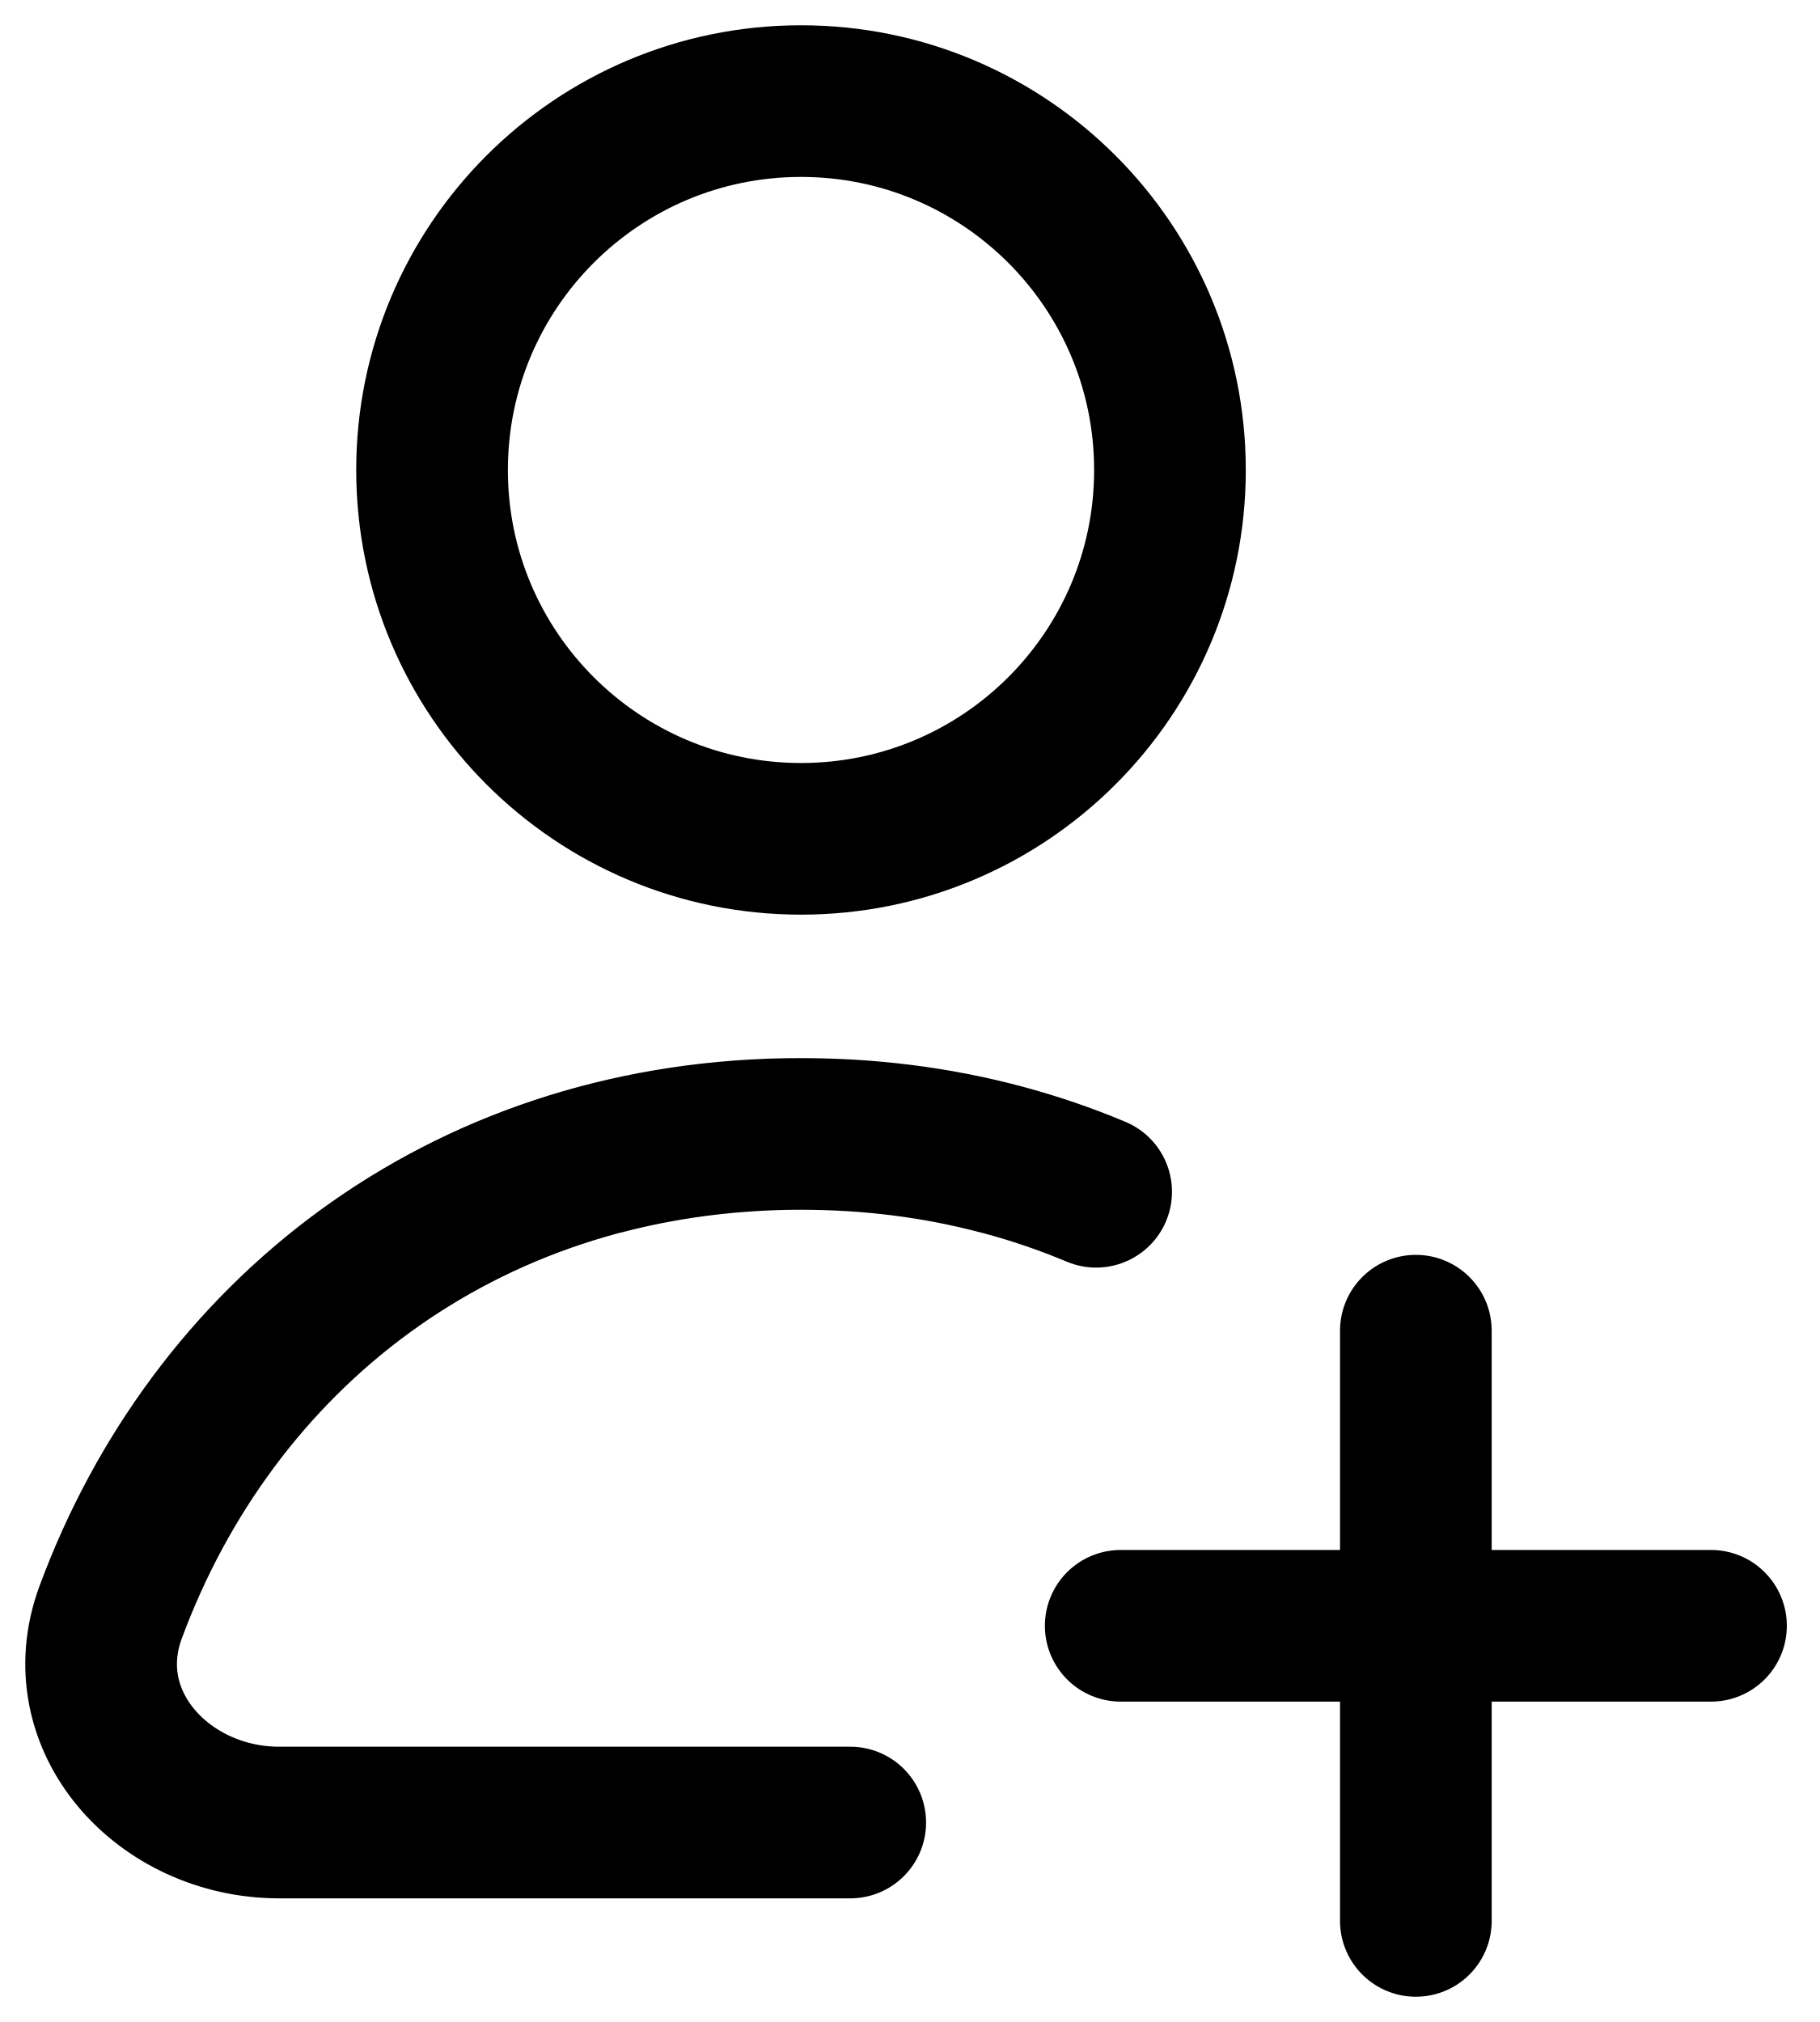
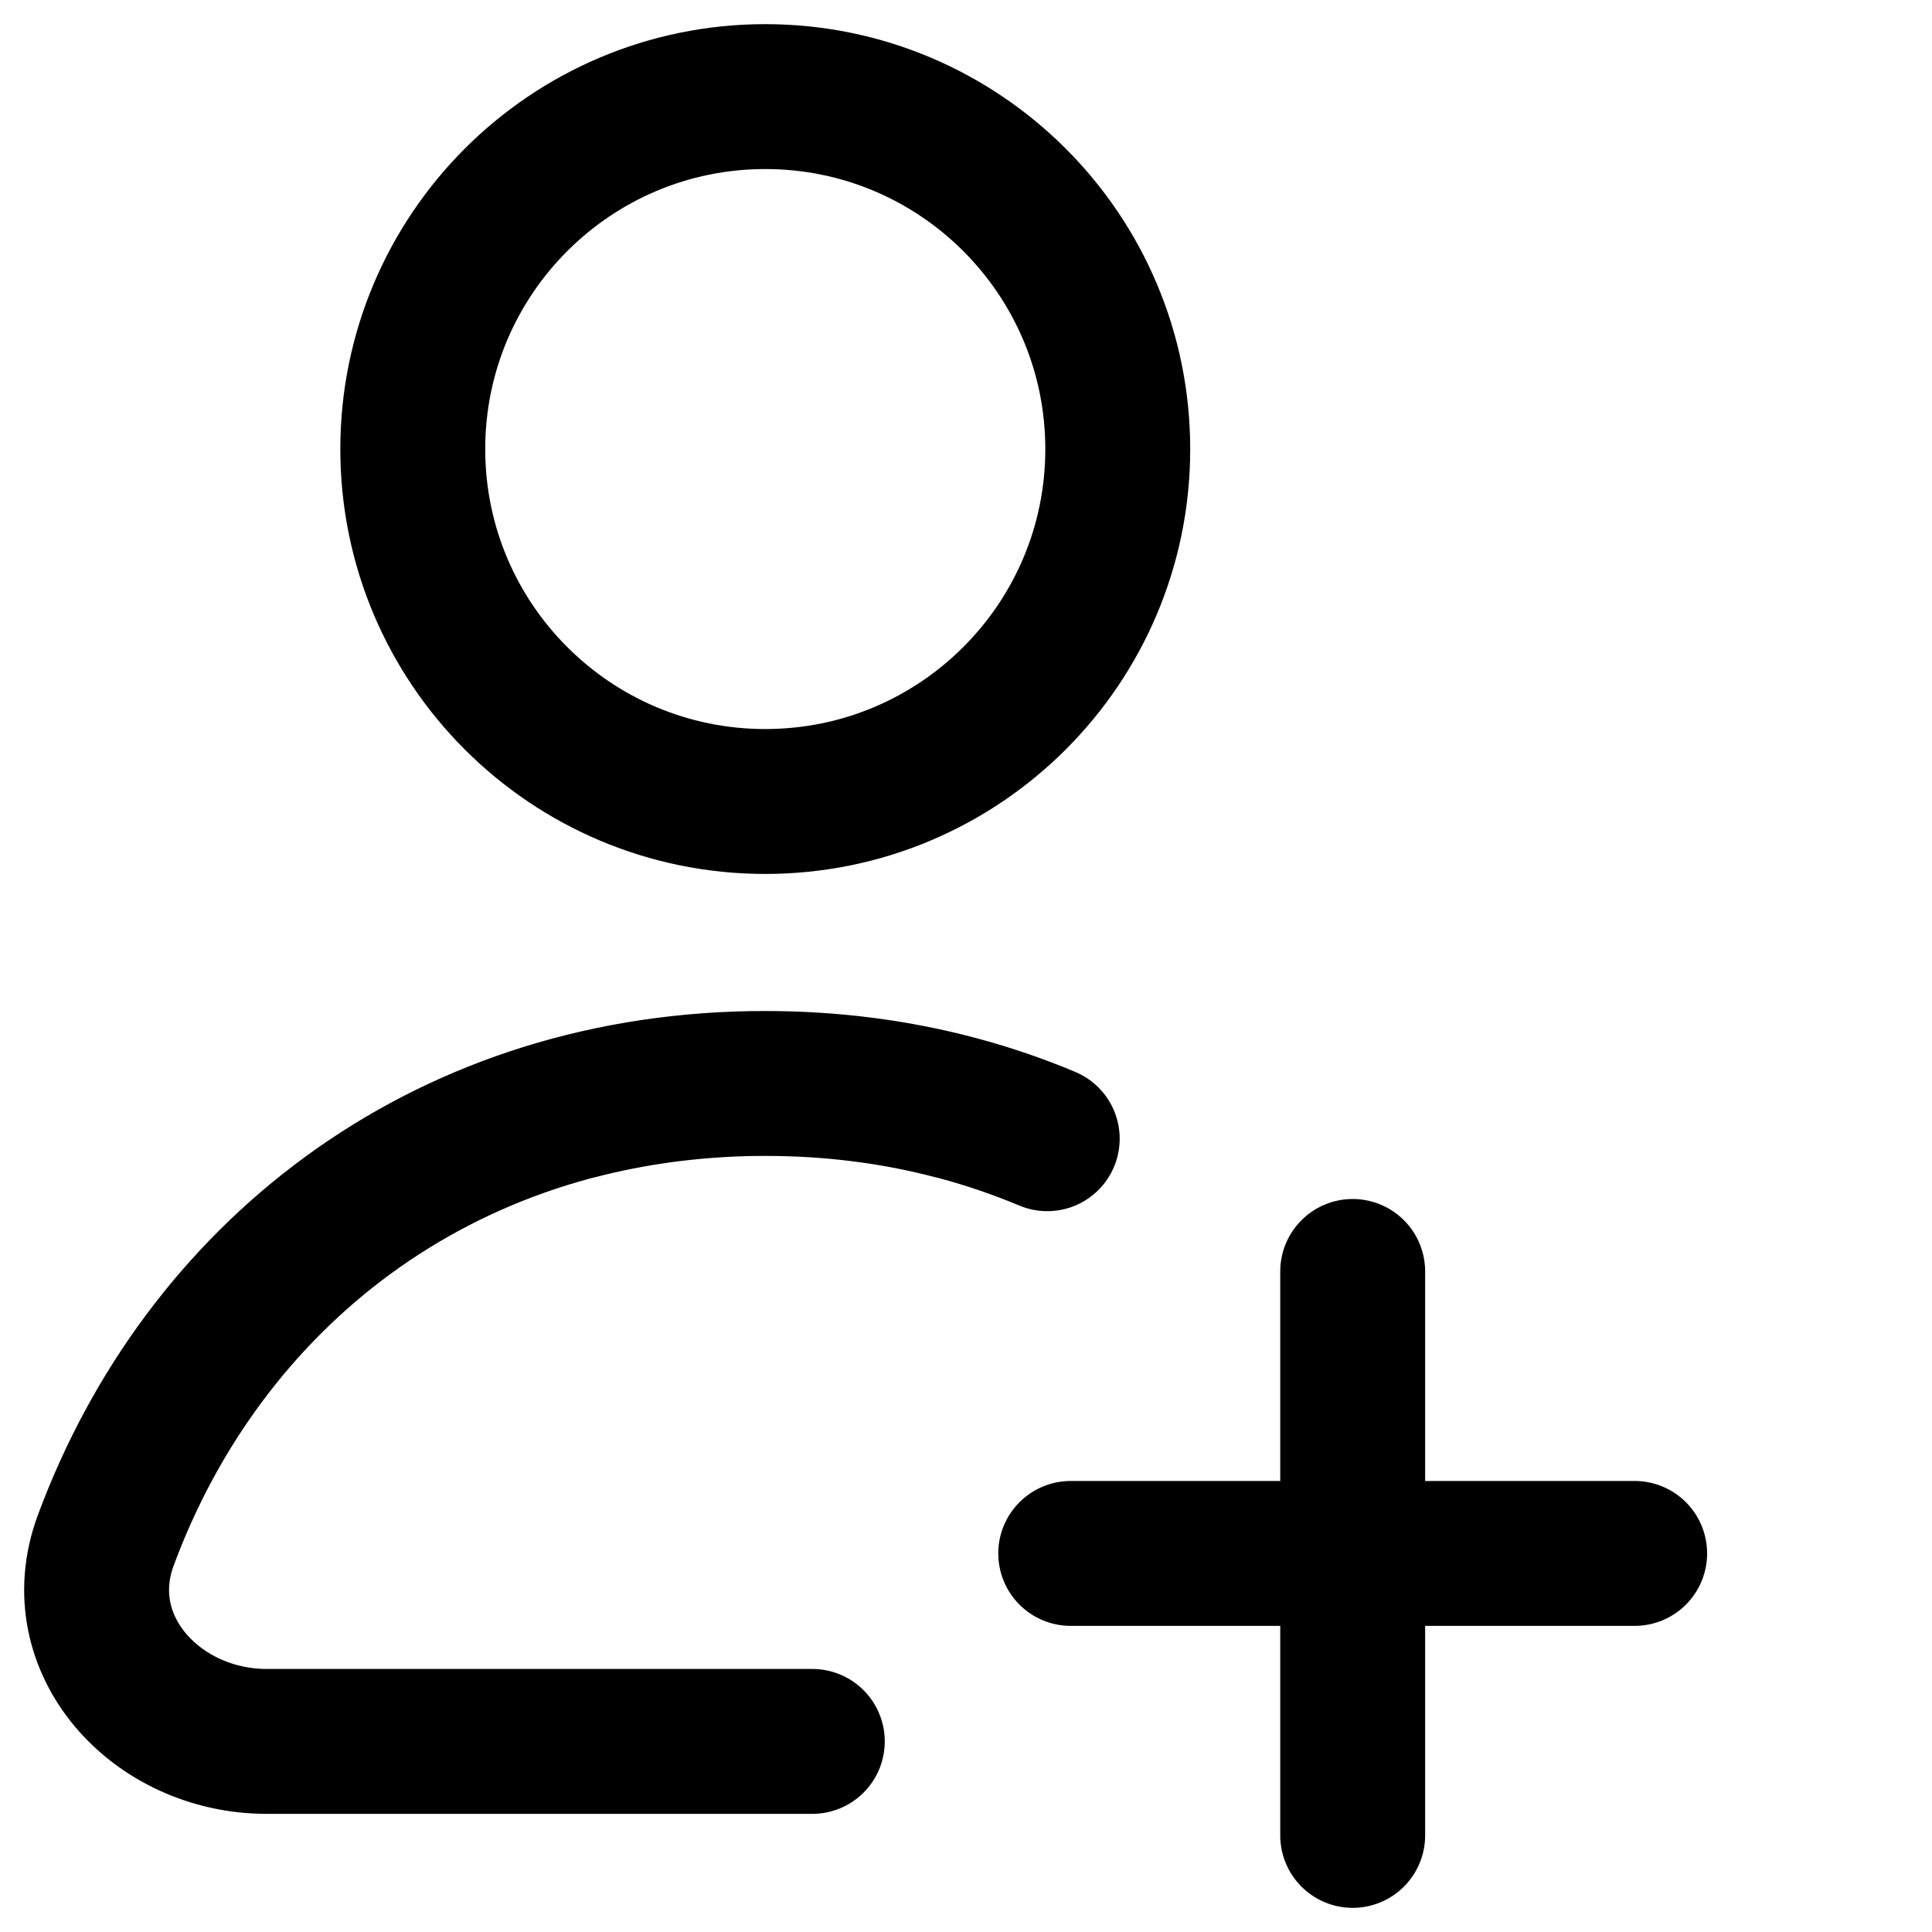
- <svg xmlns="http://www.w3.org/2000/svg" preserveAspectRatio="none" width="100%" height="100%" overflow="visible" style="display: block;" viewBox="0 0 18 20" fill="none">
-   <path id="Vector" d="M7.778 11.217C4.55 11.273 2.104 13.216 1.094 15.948C0.697 17.023 1.616 18.027 2.762 18.027H8.409M7.778 11.217C7.826 11.217 7.874 11.216 7.922 11.216C8.265 11.216 8.599 11.237 8.923 11.278M7.778 11.217C7.146 11.229 6.544 11.312 5.976 11.46M8.923 11.278C9.248 11.319 9.563 11.38 9.868 11.46M8.923 11.278C9.606 11.364 10.248 11.539 10.841 11.788M14.003 13.162V16.081M14.003 16.081V19M14.003 16.081H11.084M14.003 16.081H16.922M11.571 4.649C11.571 6.664 9.937 8.297 7.922 8.297C5.907 8.297 4.273 6.664 4.273 4.649C4.273 2.634 5.907 1 7.922 1C9.937 1 11.571 2.634 11.571 4.649Z" stroke="currentColor" stroke-width="1.5" stroke-linecap="round" stroke-linejoin="round" />
+ <svg xmlns="http://www.w3.org/2000/svg" width="20" height="20" viewBox="0 0 20 20" fill="none">
+   <path d="M7.778 11.217C4.55 11.273 2.104 13.216 1.094 15.948C0.697 17.023 1.616 18.027 2.762 18.027H8.409M7.778 11.217C7.826 11.217 7.874 11.216 7.922 11.216C8.265 11.216 8.599 11.237 8.923 11.278M7.778 11.217C7.146 11.229 6.544 11.312 5.976 11.46M8.923 11.278C9.248 11.319 9.563 11.38 9.868 11.46M8.923 11.278C9.606 11.364 10.248 11.539 10.841 11.788M14.003 13.162V16.081M14.003 16.081V19M14.003 16.081H11.084M14.003 16.081H16.922M11.571 4.649C11.571 6.664 9.937 8.297 7.922 8.297C5.907 8.297 4.273 6.664 4.273 4.649C4.273 2.634 5.907 1 7.922 1C9.937 1 11.571 2.634 11.571 4.649Z" stroke="currentColor" stroke-width="1.5" stroke-linecap="round" stroke-linejoin="round" />
</svg>
